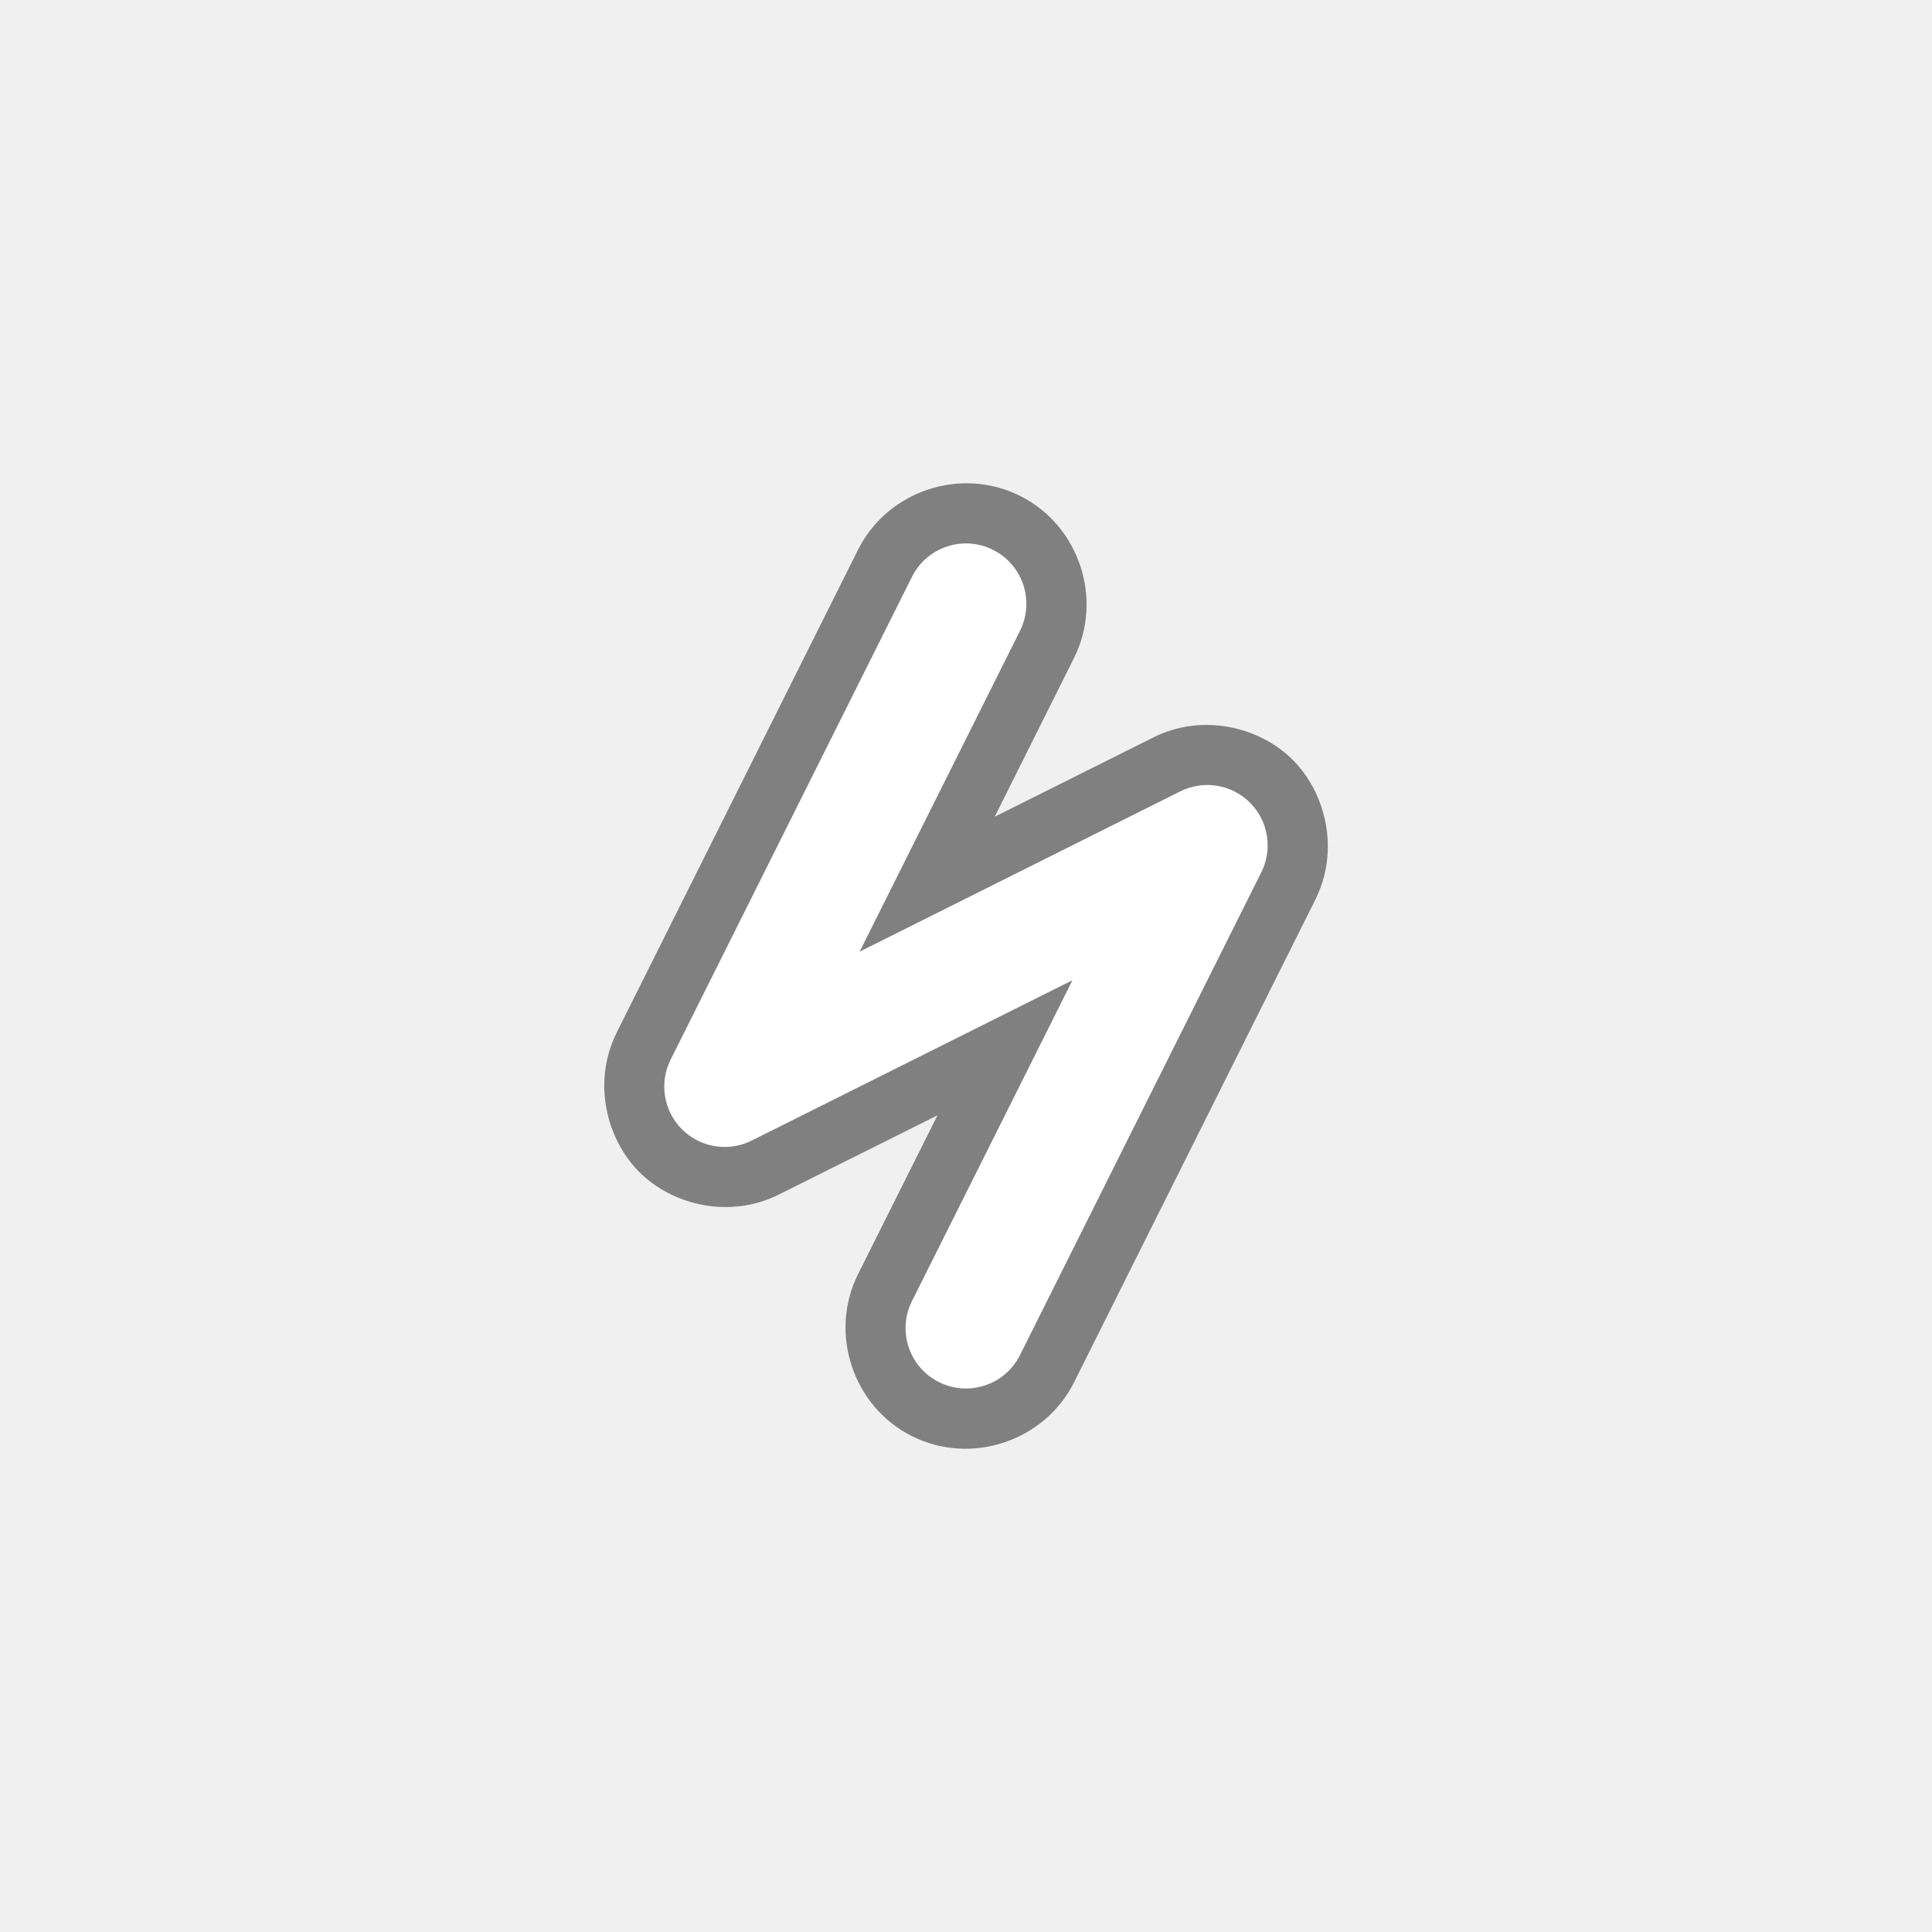
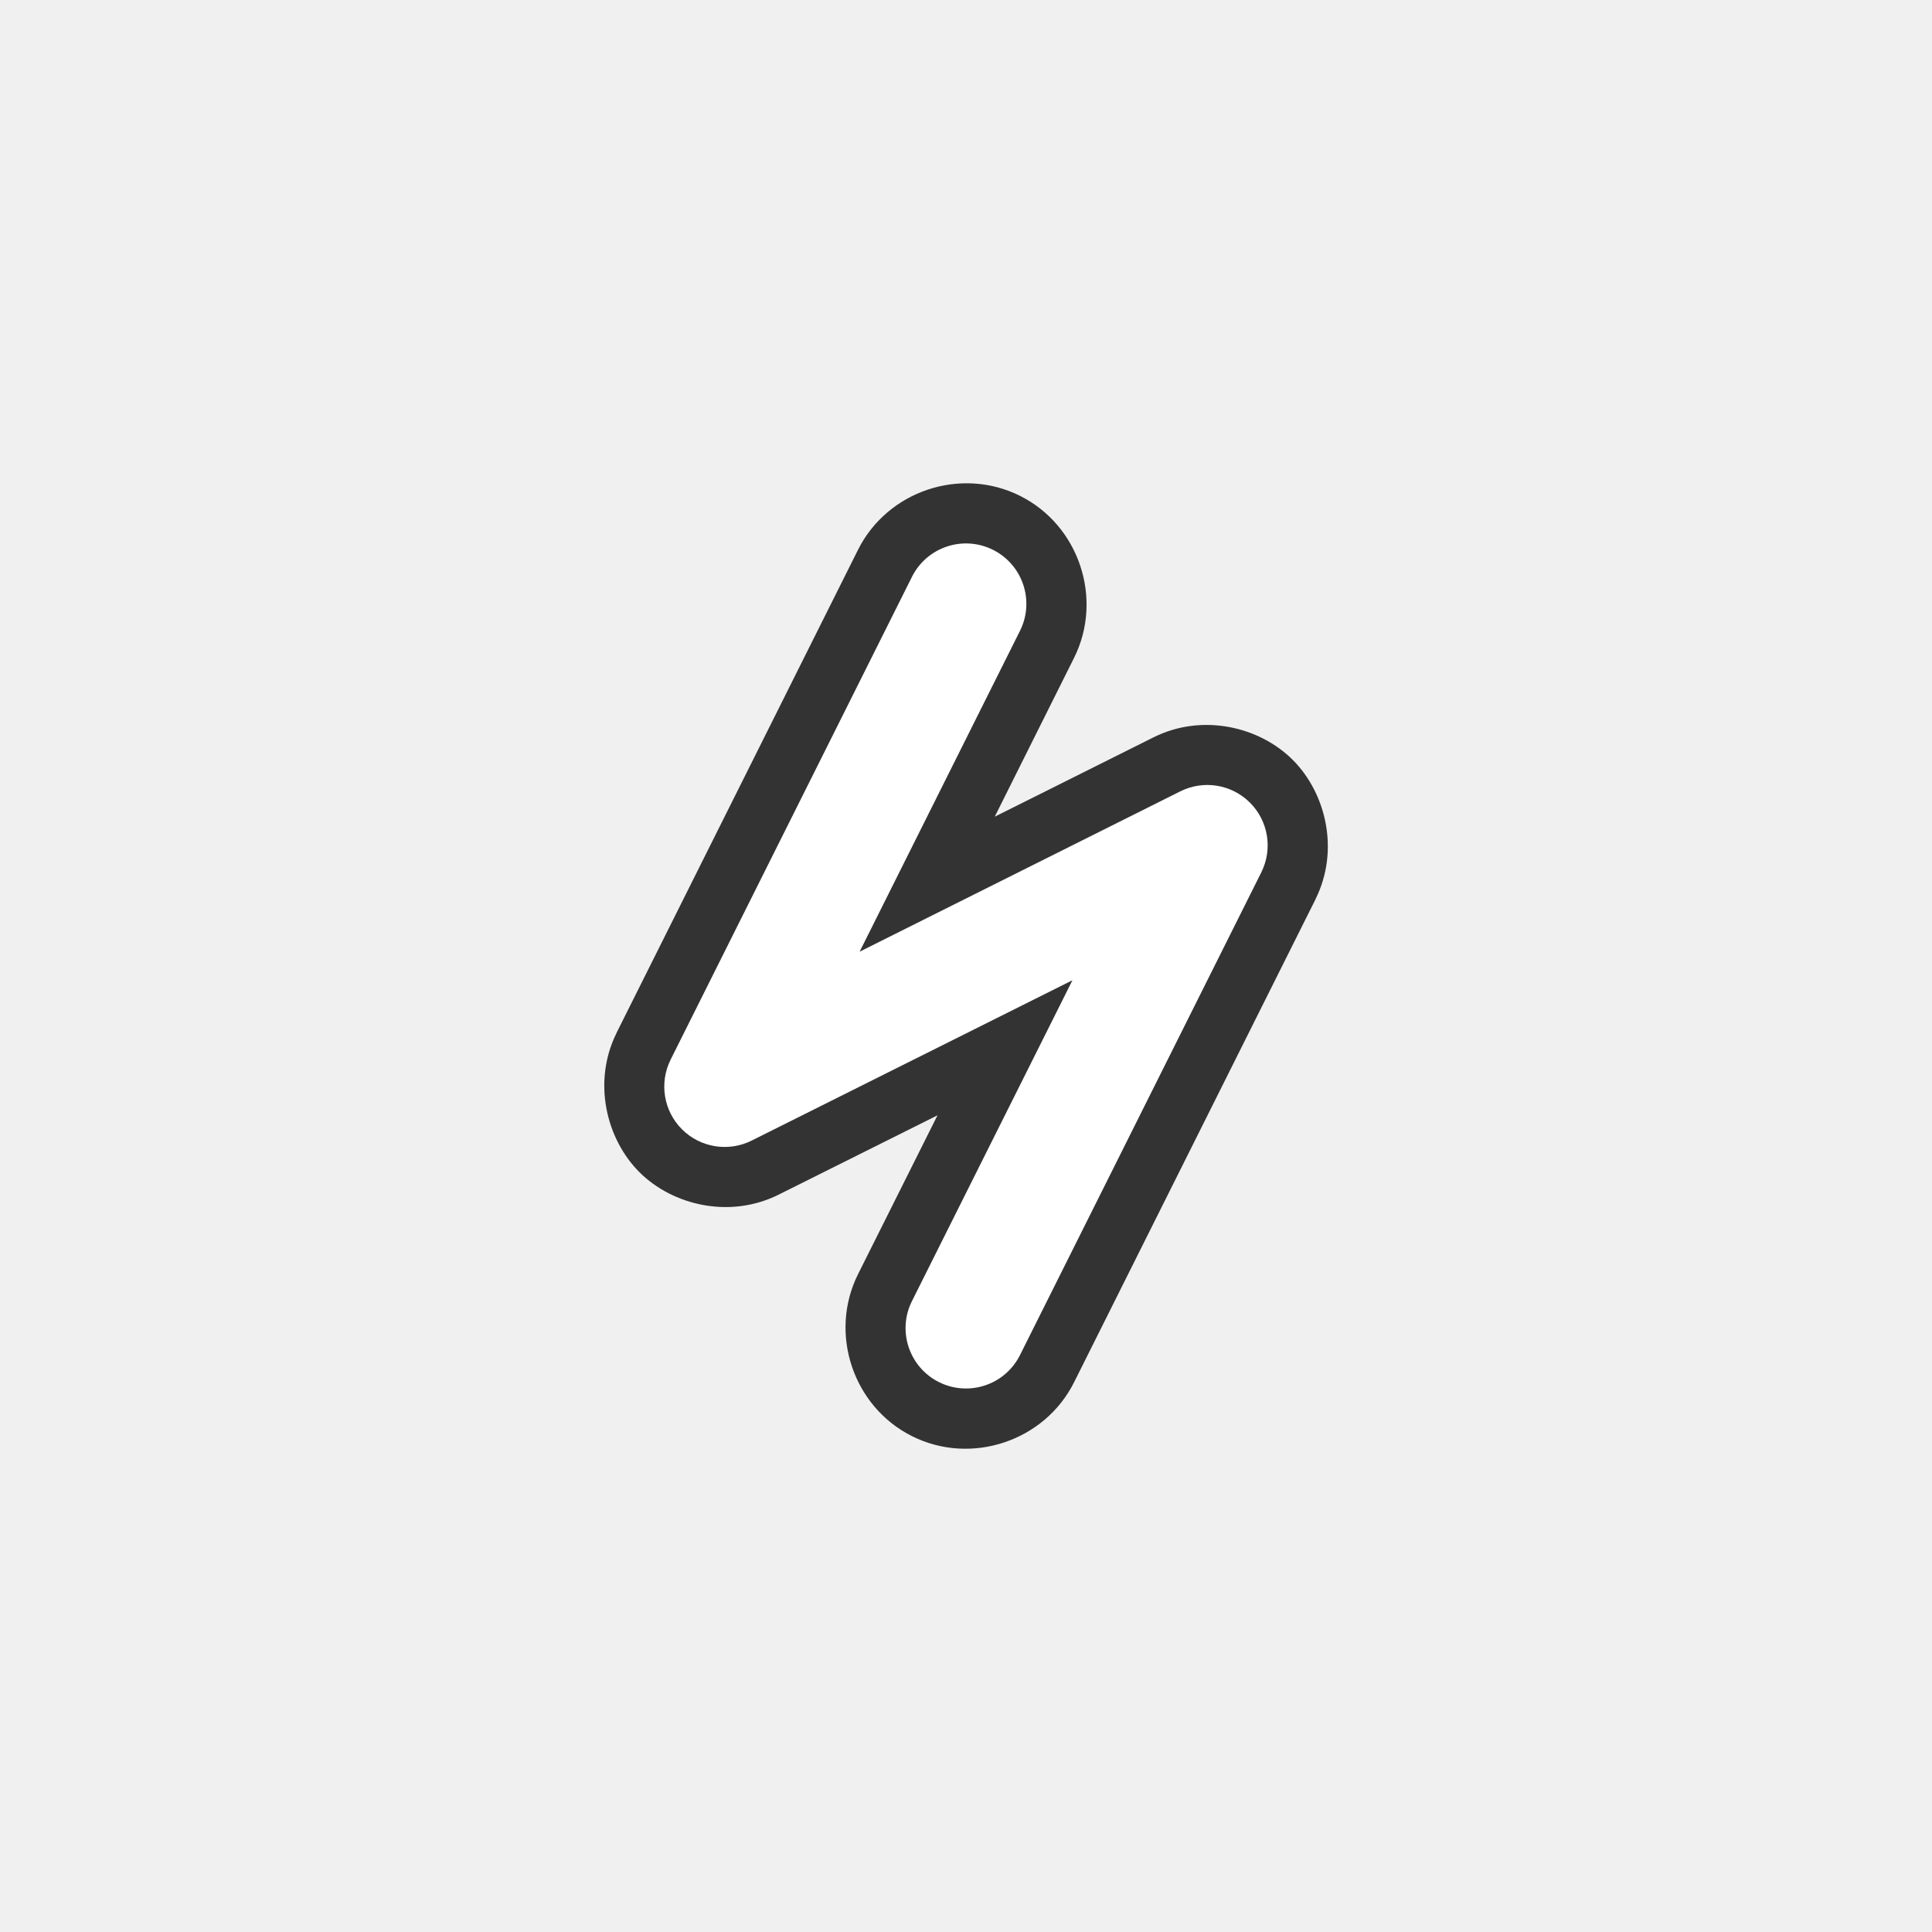
<svg xmlns="http://www.w3.org/2000/svg" width="32" height="32" viewBox="0 0 32 32" version="1.1" id="svg1">
  <defs id="defs1">
    </defs>
  <g id="path1" style="opacity:1">
-     <path style="baseline-shift:baseline;display:inline;overflow:visible;vector-effect:none;fill:#808080;stroke-linecap:round;stroke-linejoin:round;paint-order:stroke fill markers;enable-background:accumulate;stop-color:#000000;stop-opacity:1" d="M 15.369,8.109 C 14.881,8.272 14.455,8.618 14.211,9.107 l -3.998,7.998 a 1,1 0 0 0 0,0.002 c -0.403,0.809 -0.174,1.756 0.377,2.307 0.551,0.551 1.498,0.777 2.307,0.373 l 2.631,-1.314 -1.316,2.631 c -0.489,0.978 -0.084,2.195 0.895,2.684 0.978,0.489 2.195,0.084 2.684,-0.895 l 3.998,-7.998 a 1,1 0 0 0 0,-0.002 c 0.403,-0.809 0.174,-1.756 -0.377,-2.307 -0.551,-0.551 -1.498,-0.777 -2.307,-0.373 l -2.629,1.314 1.314,-2.631 C 18.278,9.919 17.873,8.701 16.895,8.213 16.406,7.968 15.857,7.947 15.369,8.109 Z m 4.627,5.893 -1.338,2.68 a 1,1 0 0 0 -1.34,-1.34 z m -6.652,1.314 a 1,1 0 0 0 1.34,1.342 l -2.68,1.34 z" id="path2" />
+     <path style="baseline-shift:baseline;display:inline;overflow:visible;vector-effect:none;fill:#333333;stroke-linecap:round;stroke-linejoin:round;paint-order:stroke fill markers;enable-background:accumulate;stop-color:#000000;stop-opacity:1;fill-opacity:1" d="M 15.369,8.109 C 14.881,8.272 14.455,8.618 14.211,9.107 l -3.998,7.998 a 1,1 0 0 0 0,0.002 c -0.403,0.809 -0.174,1.756 0.377,2.307 0.551,0.551 1.498,0.777 2.307,0.373 l 2.631,-1.314 -1.316,2.631 c -0.489,0.978 -0.084,2.195 0.895,2.684 0.978,0.489 2.195,0.084 2.684,-0.895 l 3.998,-7.998 a 1,1 0 0 0 0,-0.002 c 0.403,-0.809 0.174,-1.756 -0.377,-2.307 -0.551,-0.551 -1.498,-0.777 -2.307,-0.373 l -2.629,1.314 1.314,-2.631 C 18.278,9.919 17.873,8.701 16.895,8.213 16.406,7.968 15.857,7.947 15.369,8.109 Z m 4.627,5.893 -1.338,2.68 a 1,1 0 0 0 -1.34,-1.34 z m -6.652,1.314 a 1,1 0 0 0 1.34,1.342 l -2.68,1.34 z" id="path2" />
    <path style="baseline-shift:baseline;display:inline;overflow:visible;vector-effect:none;fill:#ffffff;stroke-linecap:round;stroke-linejoin:round;paint-order:stroke fill markers;enable-background:accumulate;stop-color:#000000;stop-opacity:1" d="m 16.447,9.107 a 1,1 0 0 0 -1.342,0.447 l -3.998,7.998 a 1,1 0 0 0 1.342,1.34 l 5.314,-2.656 -2.658,5.314 a 1,1 0 0 0 0.447,1.342 1,1 0 0 0 1.342,-0.447 l 3.998,-7.998 a 1,1 0 0 0 -1.342,-1.34 l -5.312,2.656 2.656,-5.314 A 1,1 0 0 0 16.447,9.107 Z" id="path3" />
  </g>
</svg>
